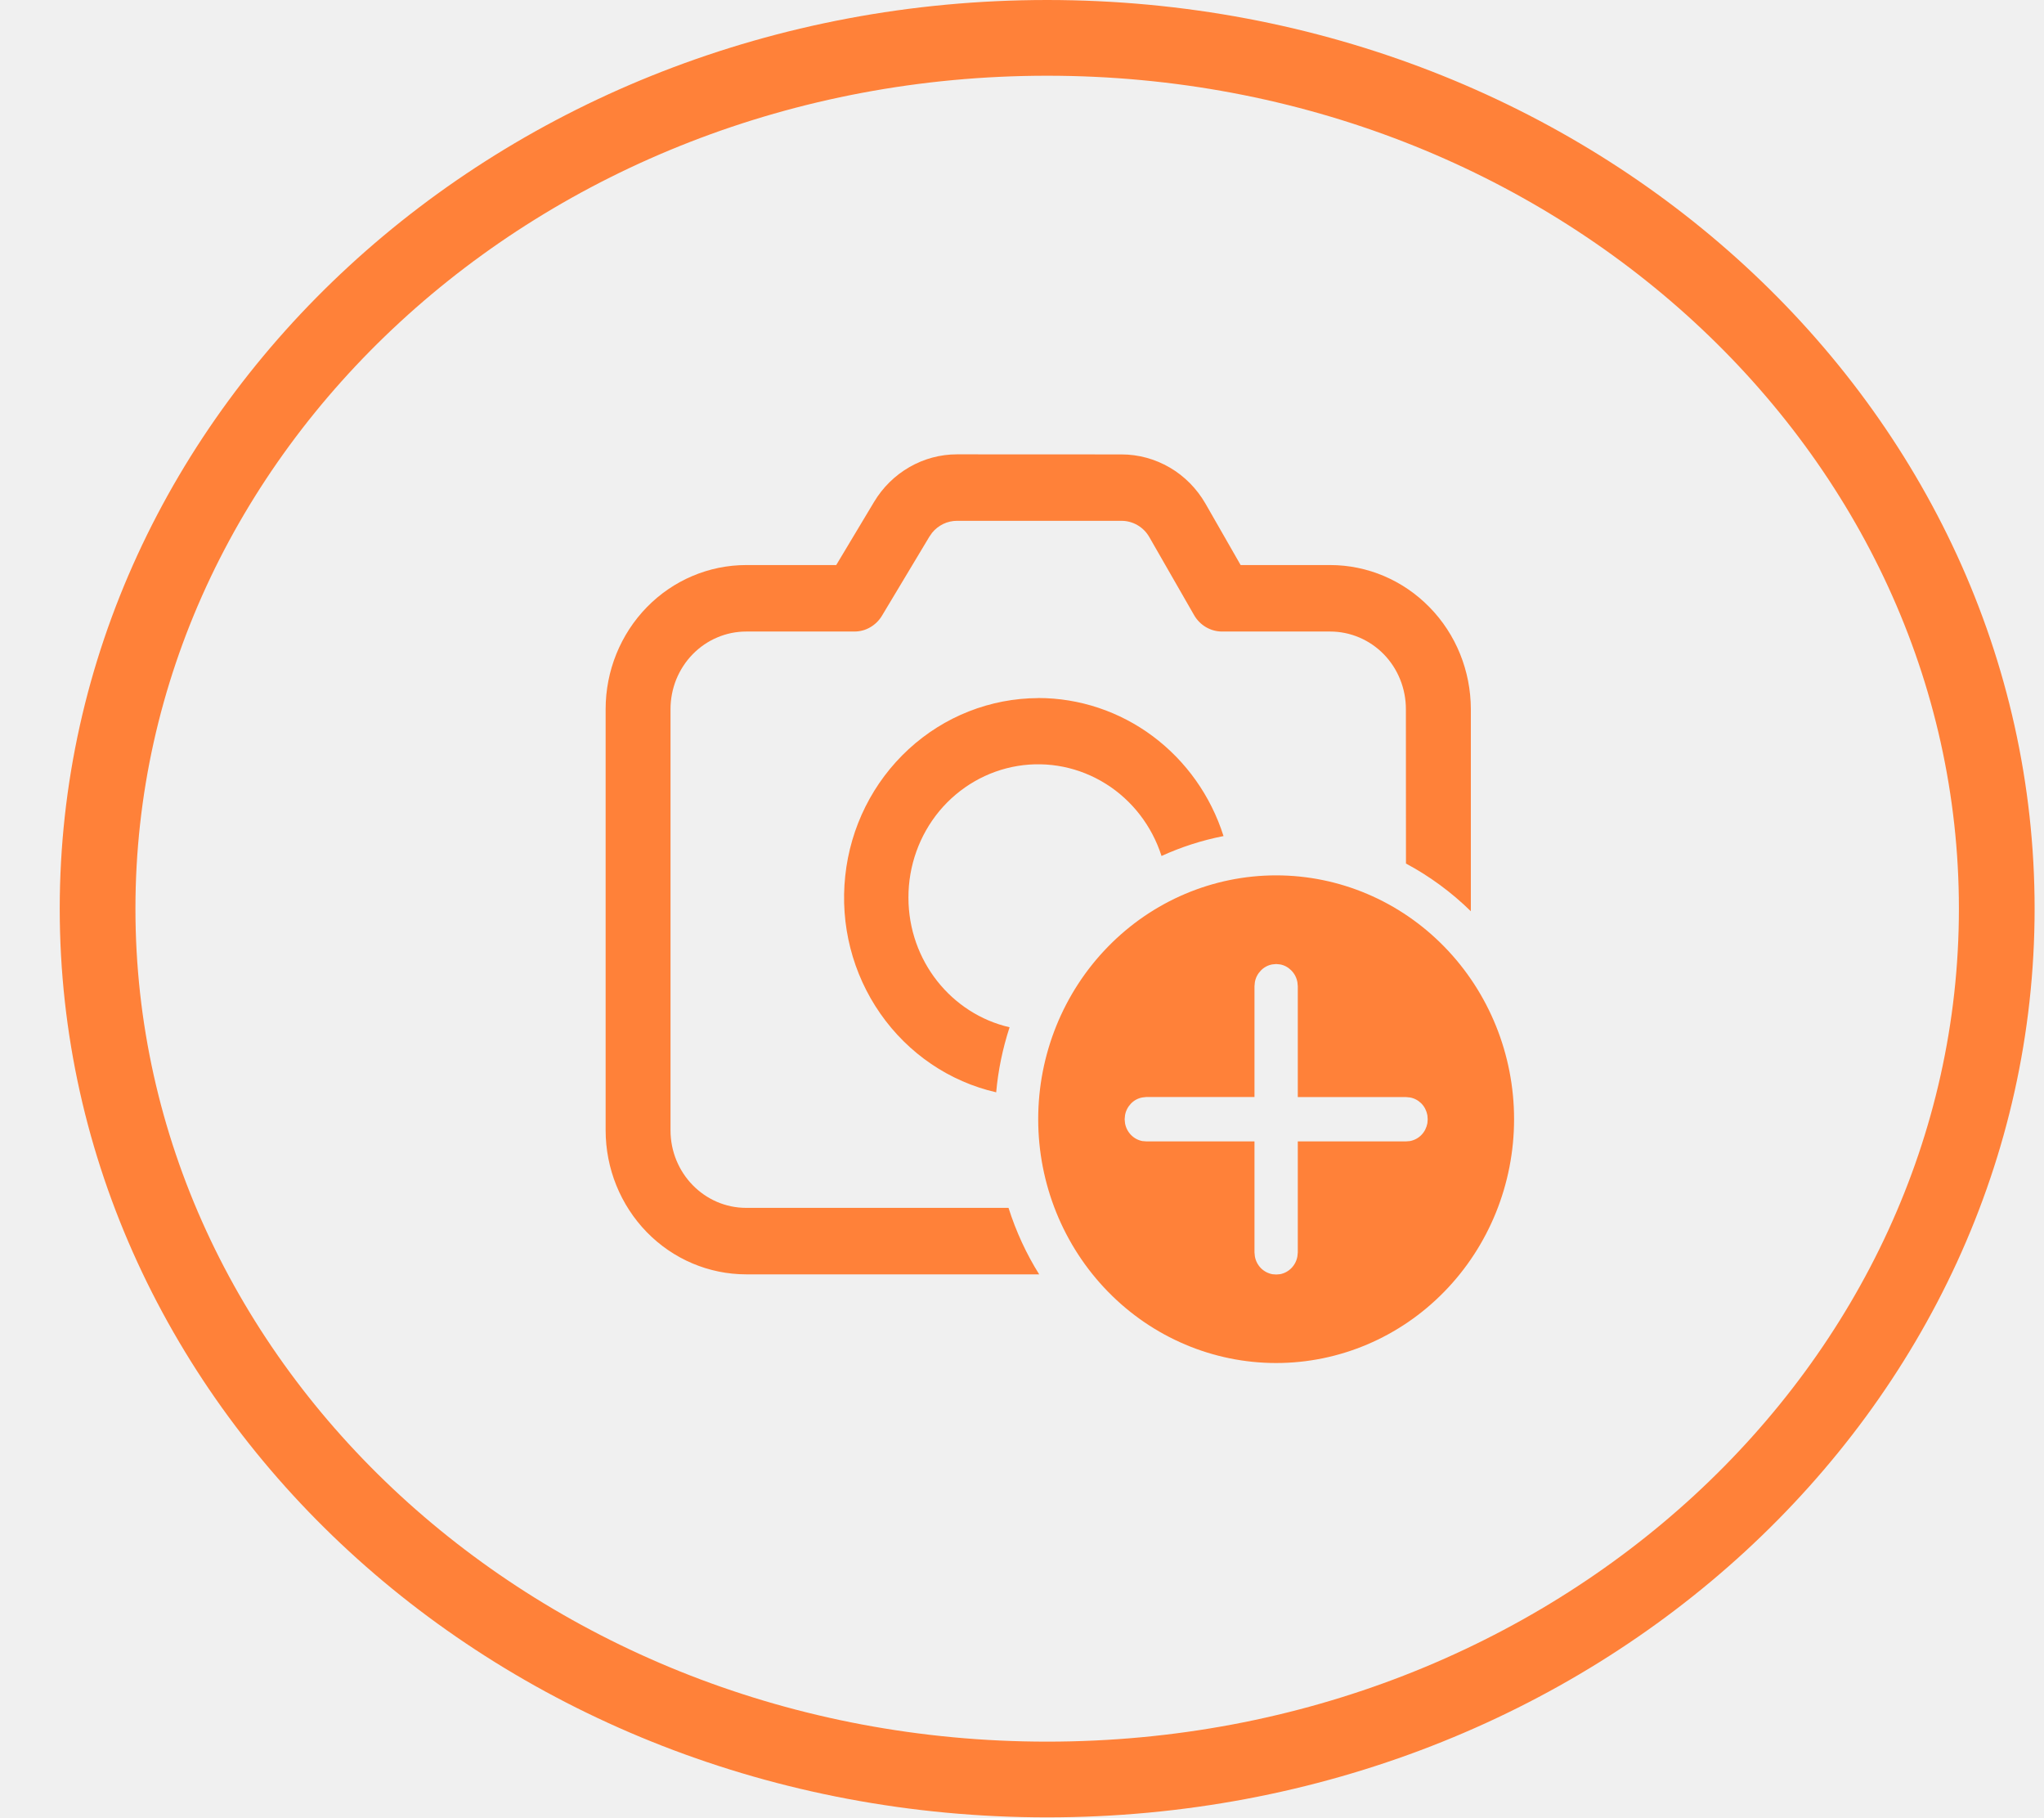
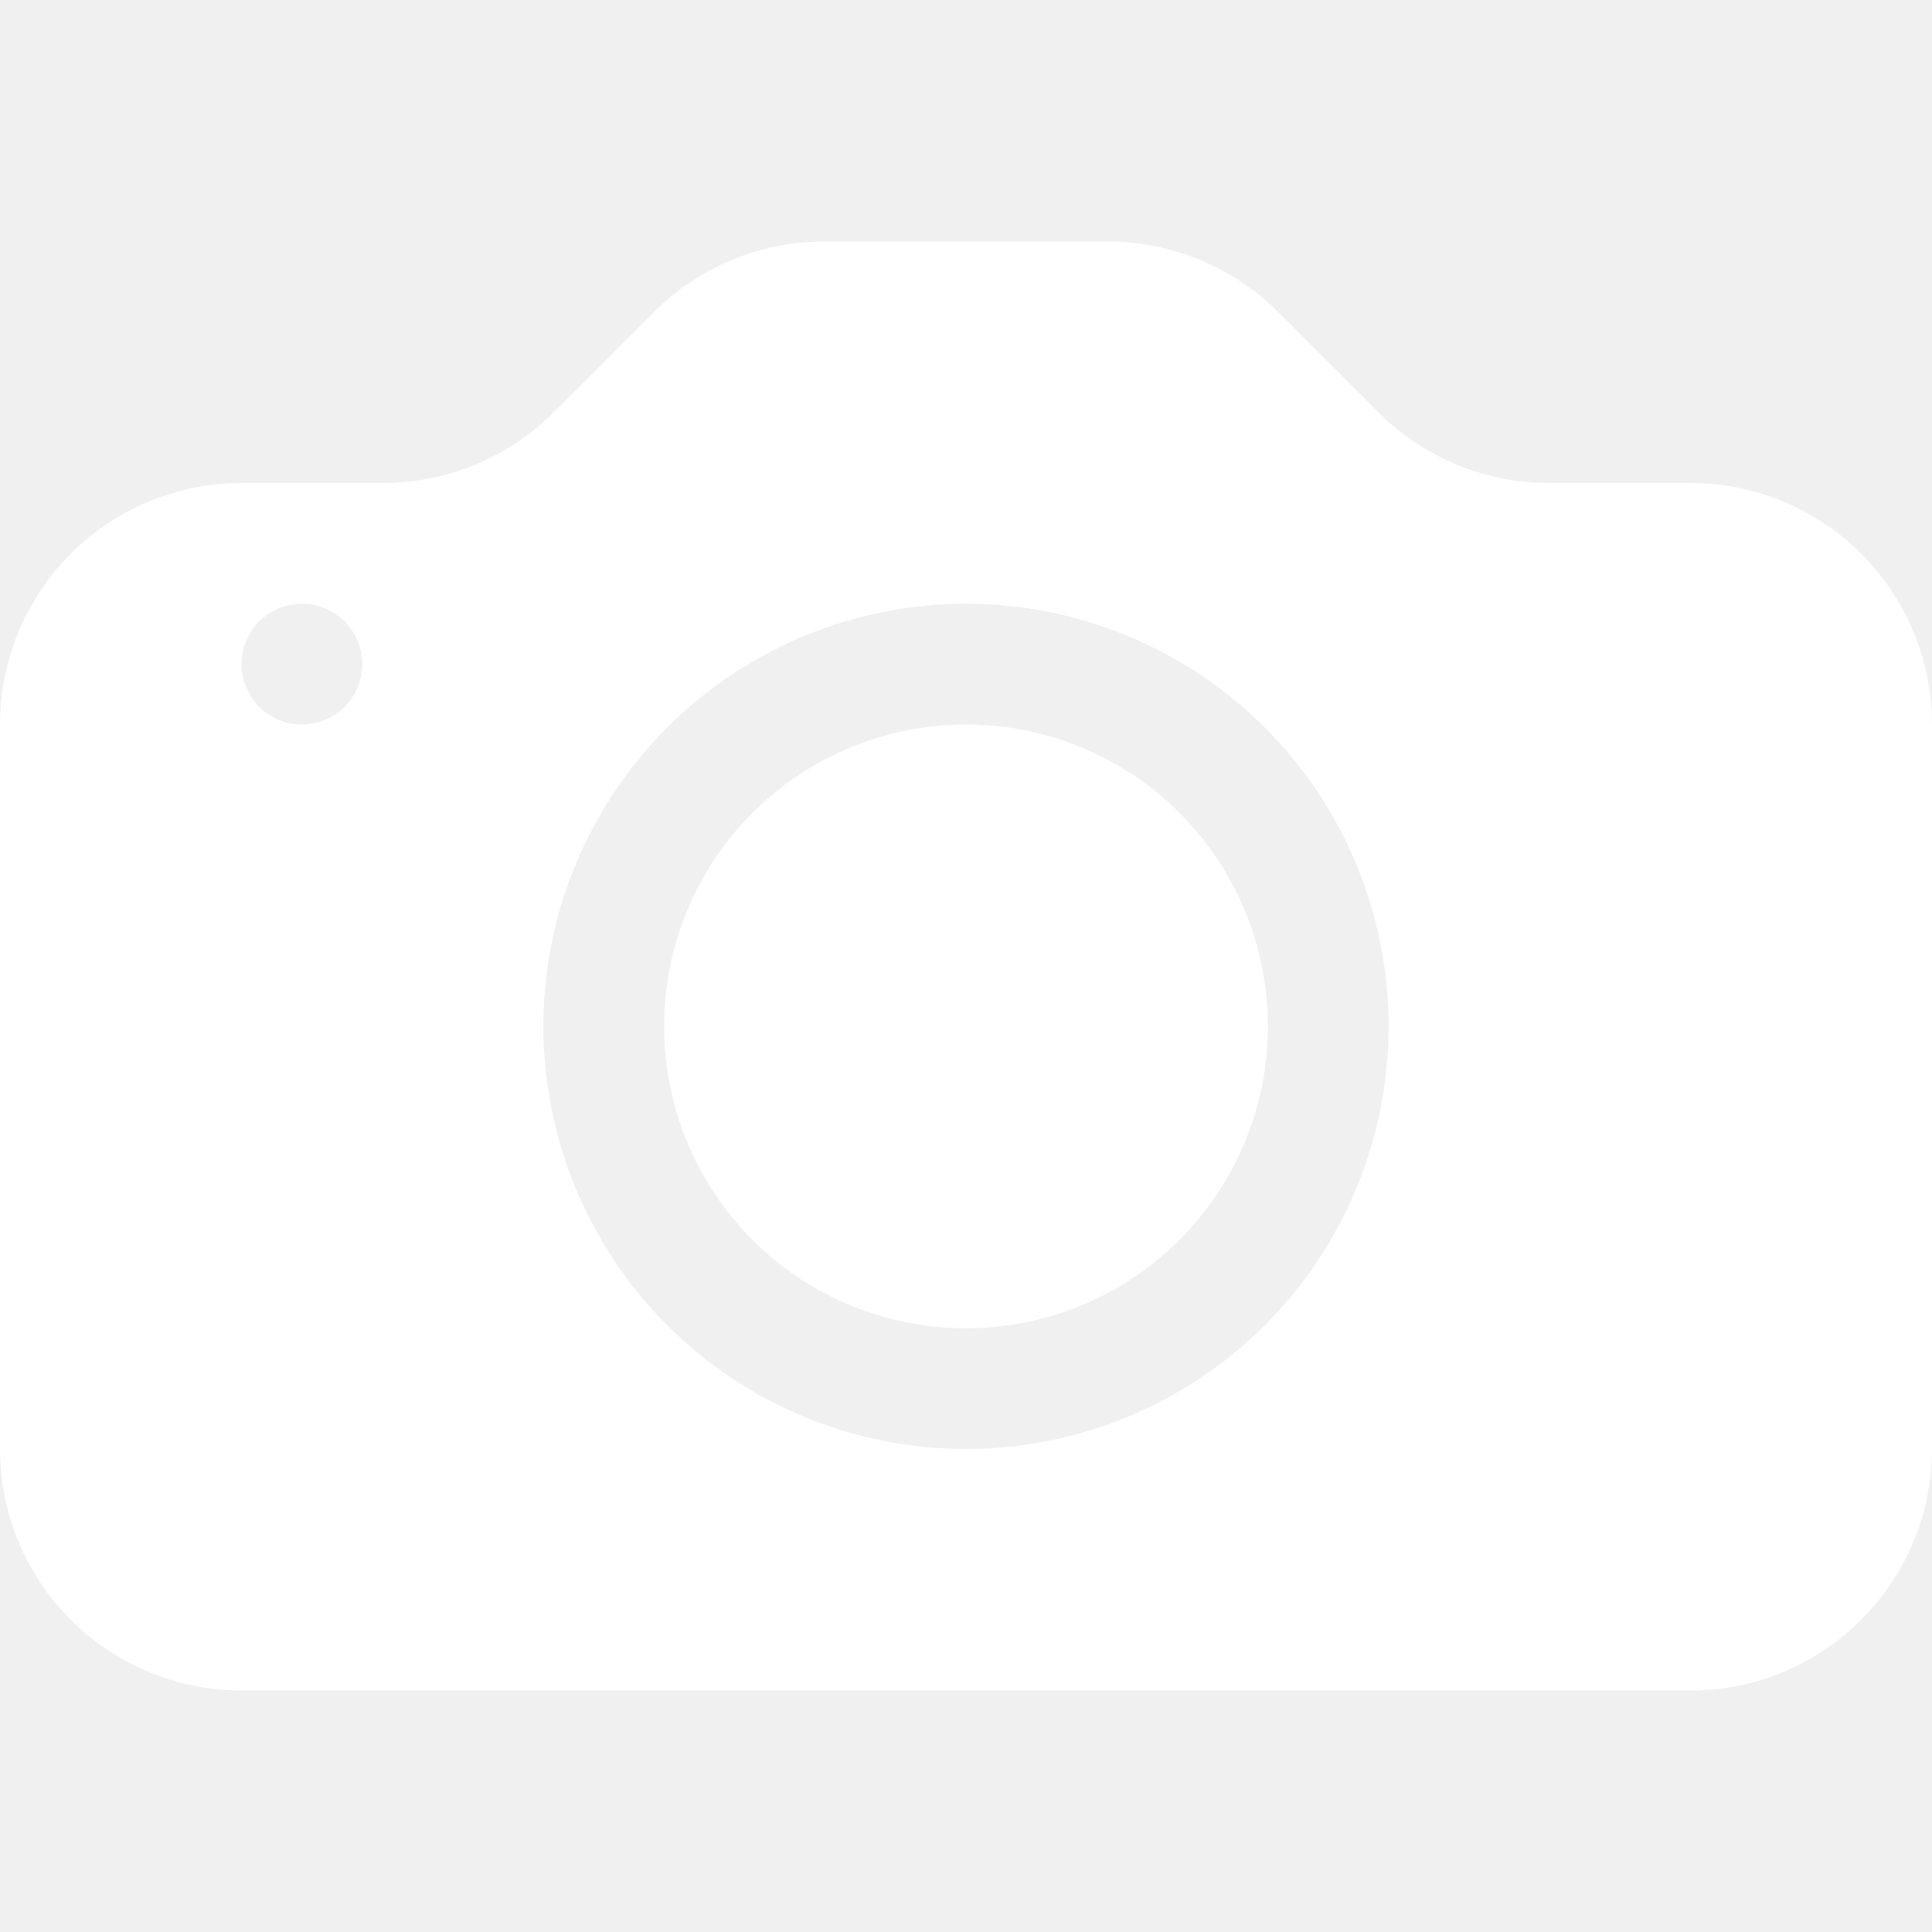
- <svg xmlns="http://www.w3.org/2000/svg" width="27" height="24" viewBox="0 0 27 24" fill="none">
-   <path d="M16.857 11.56C17.691 11.56 18.49 11.899 19.079 12.503C19.669 13.107 20 13.926 20 14.78C20 15.634 19.669 16.453 19.079 17.057C18.49 17.661 17.691 18 16.857 18C16.024 18 15.224 17.661 14.635 17.057C14.045 16.453 13.714 15.634 13.714 14.78C13.714 13.926 14.045 13.107 14.635 12.503C15.224 11.899 16.024 11.56 16.857 11.56ZM16.857 12.731L16.806 12.736C16.749 12.746 16.696 12.774 16.655 12.817C16.614 12.859 16.586 12.912 16.576 12.971L16.571 13.024V14.487H15.142L15.09 14.493C15.033 14.503 14.981 14.531 14.94 14.573C14.899 14.616 14.871 14.669 14.861 14.728L14.856 14.781L14.861 14.833C14.871 14.892 14.899 14.946 14.94 14.988C14.981 15.03 15.033 15.058 15.09 15.069L15.142 15.073H16.571V16.539L16.576 16.591C16.586 16.65 16.614 16.704 16.655 16.746C16.696 16.788 16.749 16.816 16.806 16.827L16.857 16.831L16.909 16.827C16.966 16.816 17.018 16.788 17.059 16.746C17.1 16.704 17.128 16.65 17.138 16.591L17.143 16.539V15.073H18.574L18.625 15.069C18.682 15.058 18.735 15.03 18.776 14.988C18.817 14.946 18.844 14.892 18.855 14.833L18.859 14.781L18.855 14.728C18.844 14.669 18.817 14.615 18.776 14.573C18.734 14.531 18.682 14.503 18.625 14.493L18.573 14.488H17.143V13.024L17.138 12.972C17.128 12.913 17.1 12.859 17.059 12.817C17.018 12.775 16.966 12.746 16.909 12.736L16.857 12.731ZM14.814 6.001C15.038 6.001 15.258 6.061 15.453 6.175C15.647 6.288 15.809 6.453 15.923 6.65L16.388 7.462H17.571C18.064 7.462 18.536 7.663 18.884 8.02C19.233 8.376 19.428 8.86 19.429 9.365V12.034C19.174 11.784 18.885 11.571 18.572 11.404L18.571 9.365C18.571 9.093 18.466 8.832 18.279 8.64C18.091 8.448 17.837 8.34 17.571 8.34H16.143C16.068 8.34 15.995 8.32 15.93 8.282C15.865 8.244 15.811 8.189 15.773 8.123L15.183 7.095C15.146 7.029 15.092 6.974 15.027 6.936C14.962 6.898 14.889 6.878 14.814 6.878H12.641C12.579 6.878 12.517 6.892 12.46 6.919C12.403 6.947 12.353 6.986 12.313 7.035L12.276 7.088L11.651 8.13C11.613 8.194 11.559 8.247 11.495 8.284C11.432 8.321 11.36 8.34 11.286 8.34H9.858C9.726 8.34 9.596 8.366 9.475 8.418C9.353 8.469 9.243 8.545 9.15 8.64C9.057 8.735 8.984 8.848 8.933 8.972C8.883 9.097 8.857 9.23 8.857 9.365V14.926C8.857 15.492 9.305 15.951 9.857 15.951H13.322C13.421 16.263 13.557 16.558 13.727 16.829H9.857C9.365 16.829 8.892 16.629 8.544 16.272C8.196 15.915 8 15.431 8 14.926V9.365C8 8.86 8.196 8.376 8.544 8.019C8.892 7.662 9.365 7.462 9.857 7.462H11.046L11.546 6.628C11.661 6.436 11.822 6.278 12.014 6.168C12.205 6.058 12.421 6 12.641 6L14.814 6.001ZM13.714 9.218C14.258 9.218 14.788 9.395 15.227 9.722C15.667 10.05 15.994 10.511 16.162 11.041C15.876 11.097 15.602 11.186 15.343 11.304C15.216 10.907 14.955 10.569 14.607 10.351C14.259 10.133 13.846 10.049 13.443 10.115C13.04 10.181 12.673 10.393 12.408 10.711C12.144 11.03 11.999 11.435 12 11.853C12 12.69 12.571 13.39 13.336 13.566C13.245 13.845 13.185 14.133 13.159 14.425C12.542 14.284 11.997 13.914 11.629 13.386C11.261 12.859 11.096 12.212 11.165 11.568C11.233 10.923 11.531 10.328 12.002 9.894C12.472 9.461 13.082 9.221 13.714 9.219V9.218Z" fill="#FF8139" />
-   <path d="M26.376 12C26.376 18.313 20.8 23.5 13.832 23.5C6.865 23.5 1.289 18.313 1.289 12C1.289 5.687 6.865 0.5 13.832 0.5C20.8 0.5 26.376 5.687 26.376 12Z" stroke="#FF8139" />
+ <svg xmlns="http://www.w3.org/2000/svg" width="16" height="16" viewBox="0 0 16 16" fill="none">
+   <g clip-path="url(#clip0_1410_31102)">
+     <path d="M10.5 8.5C10.5 9.163 10.237 9.799 9.768 10.268C9.299 10.737 8.663 11 8 11C7.337 11 6.701 10.737 6.232 10.268C5.763 9.799 5.5 9.163 5.5 8.5C5.5 7.837 5.763 7.201 6.232 6.732C6.701 6.263 7.337 6 8 6C8.663 6 9.299 6.263 9.768 6.732C10.237 7.201 10.5 7.837 10.5 8.5Z" fill="white" />
+     <path fill-rule="evenodd" clip-rule="evenodd" d="M2 4C1.47 4 0.961 4.211 0.586 4.586C0.211 4.961 0 5.47 0 6L0 12C0 12.53 0.211 13.039 0.586 13.414C0.961 13.789 1.47 14 2 14H14C14.53 14 15.039 13.789 15.414 13.414C15.789 13.039 16 12.53 16 12V6C16 5.47 15.789 4.961 15.414 4.586C15.039 4.211 14.53 4 14 4H12.828C12.298 4 11.789 3.789 11.414 3.414L10.586 2.586C10.211 2.211 9.702 2 9.172 2H6.828C6.298 2 5.789 2.211 5.414 2.586L4.586 3.414C4.211 3.789 3.702 4 3.172 4H2ZM2.5 6C2.633 6 2.76 5.947 2.854 5.854C2.947 5.76 3 5.633 3 5.5C3 5.367 2.947 5.24 2.854 5.146C2.76 5.053 2.633 5 2.5 5C2.367 5 2.24 5.053 2.146 5.146C2.053 5.24 2 5.367 2 5.5C2 5.633 2.053 5.76 2.146 5.854C2.24 5.947 2.367 6 2.5 6ZM11.5 8.5C11.5 9.428 11.131 10.319 10.475 10.975C9.819 11.631 8.928 12 8 12C7.072 12 6.181 11.631 5.525 10.975C4.869 10.319 4.5 9.428 4.5 8.5C4.5 7.572 4.869 6.681 5.525 6.025C6.181 5.369 7.072 5 8 5C8.928 5 9.819 5.369 10.475 6.025C11.131 6.681 11.5 7.572 11.5 8.5Z" fill="white" />
+   </g>
+   <defs>
+     <clipPath id="clip0_1410_31102">
+       <rect width="16" height="16" fill="white" />
+     </clipPath>
+   </defs>
</svg>
